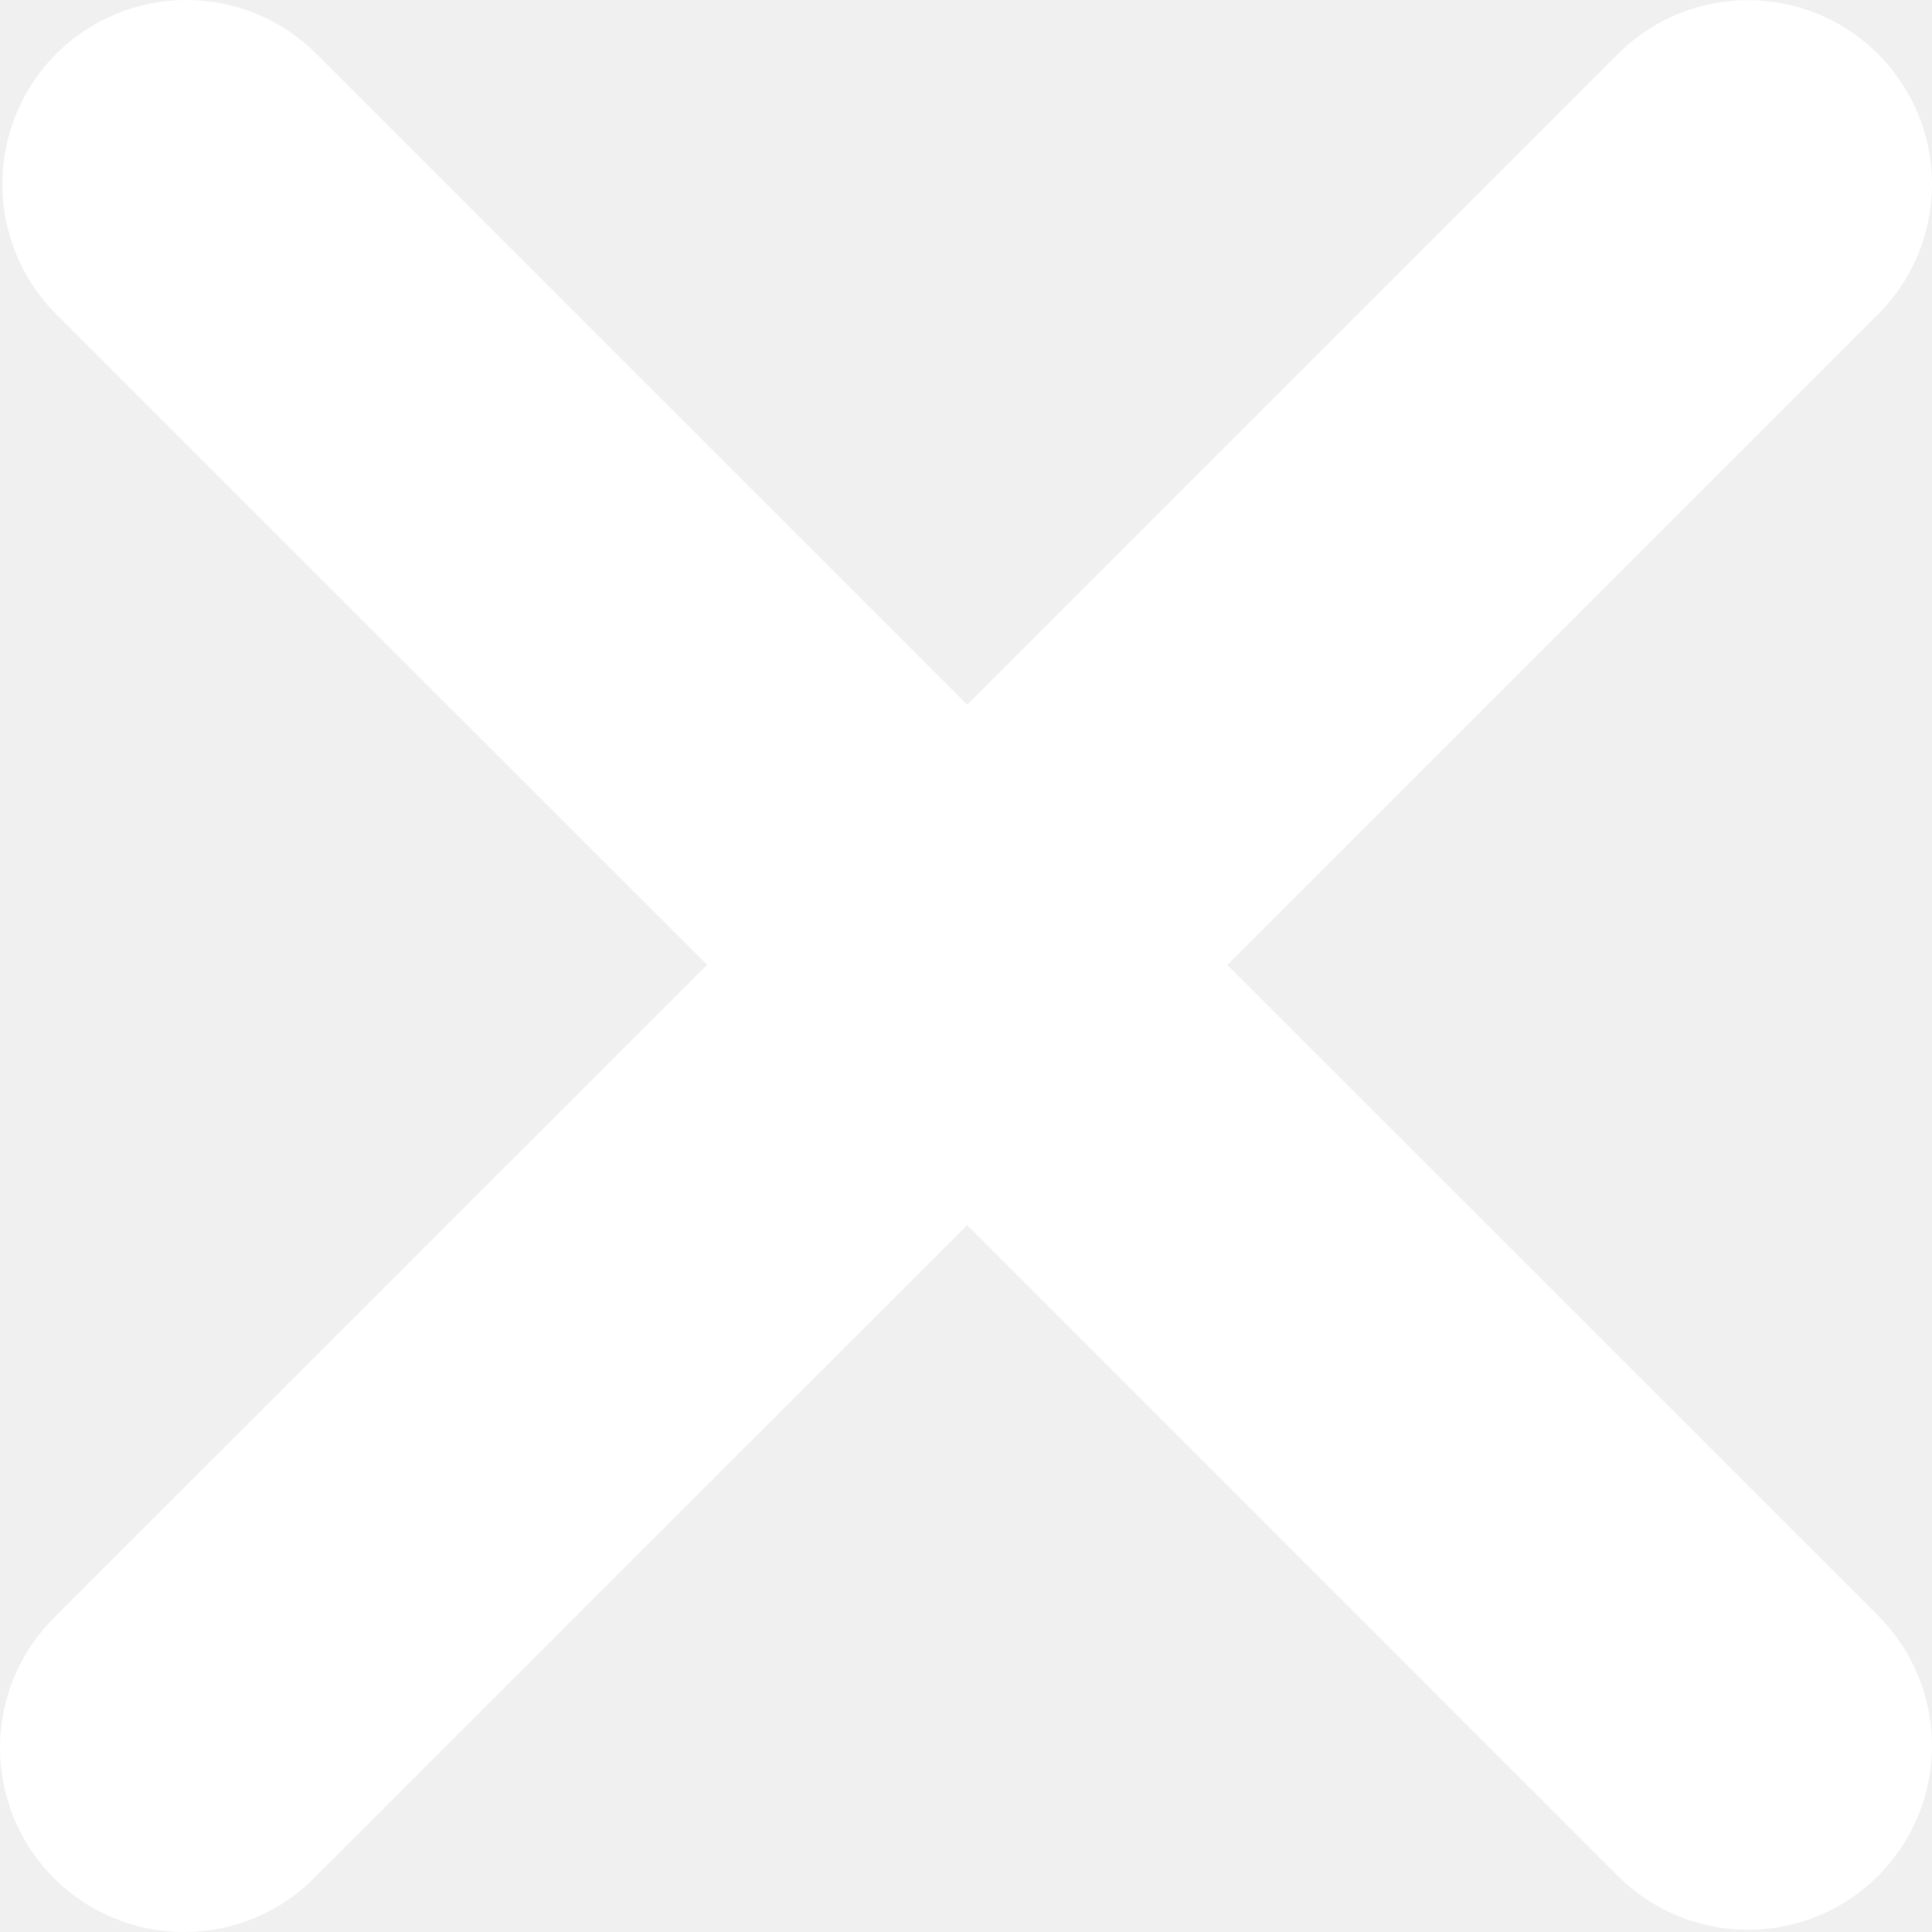
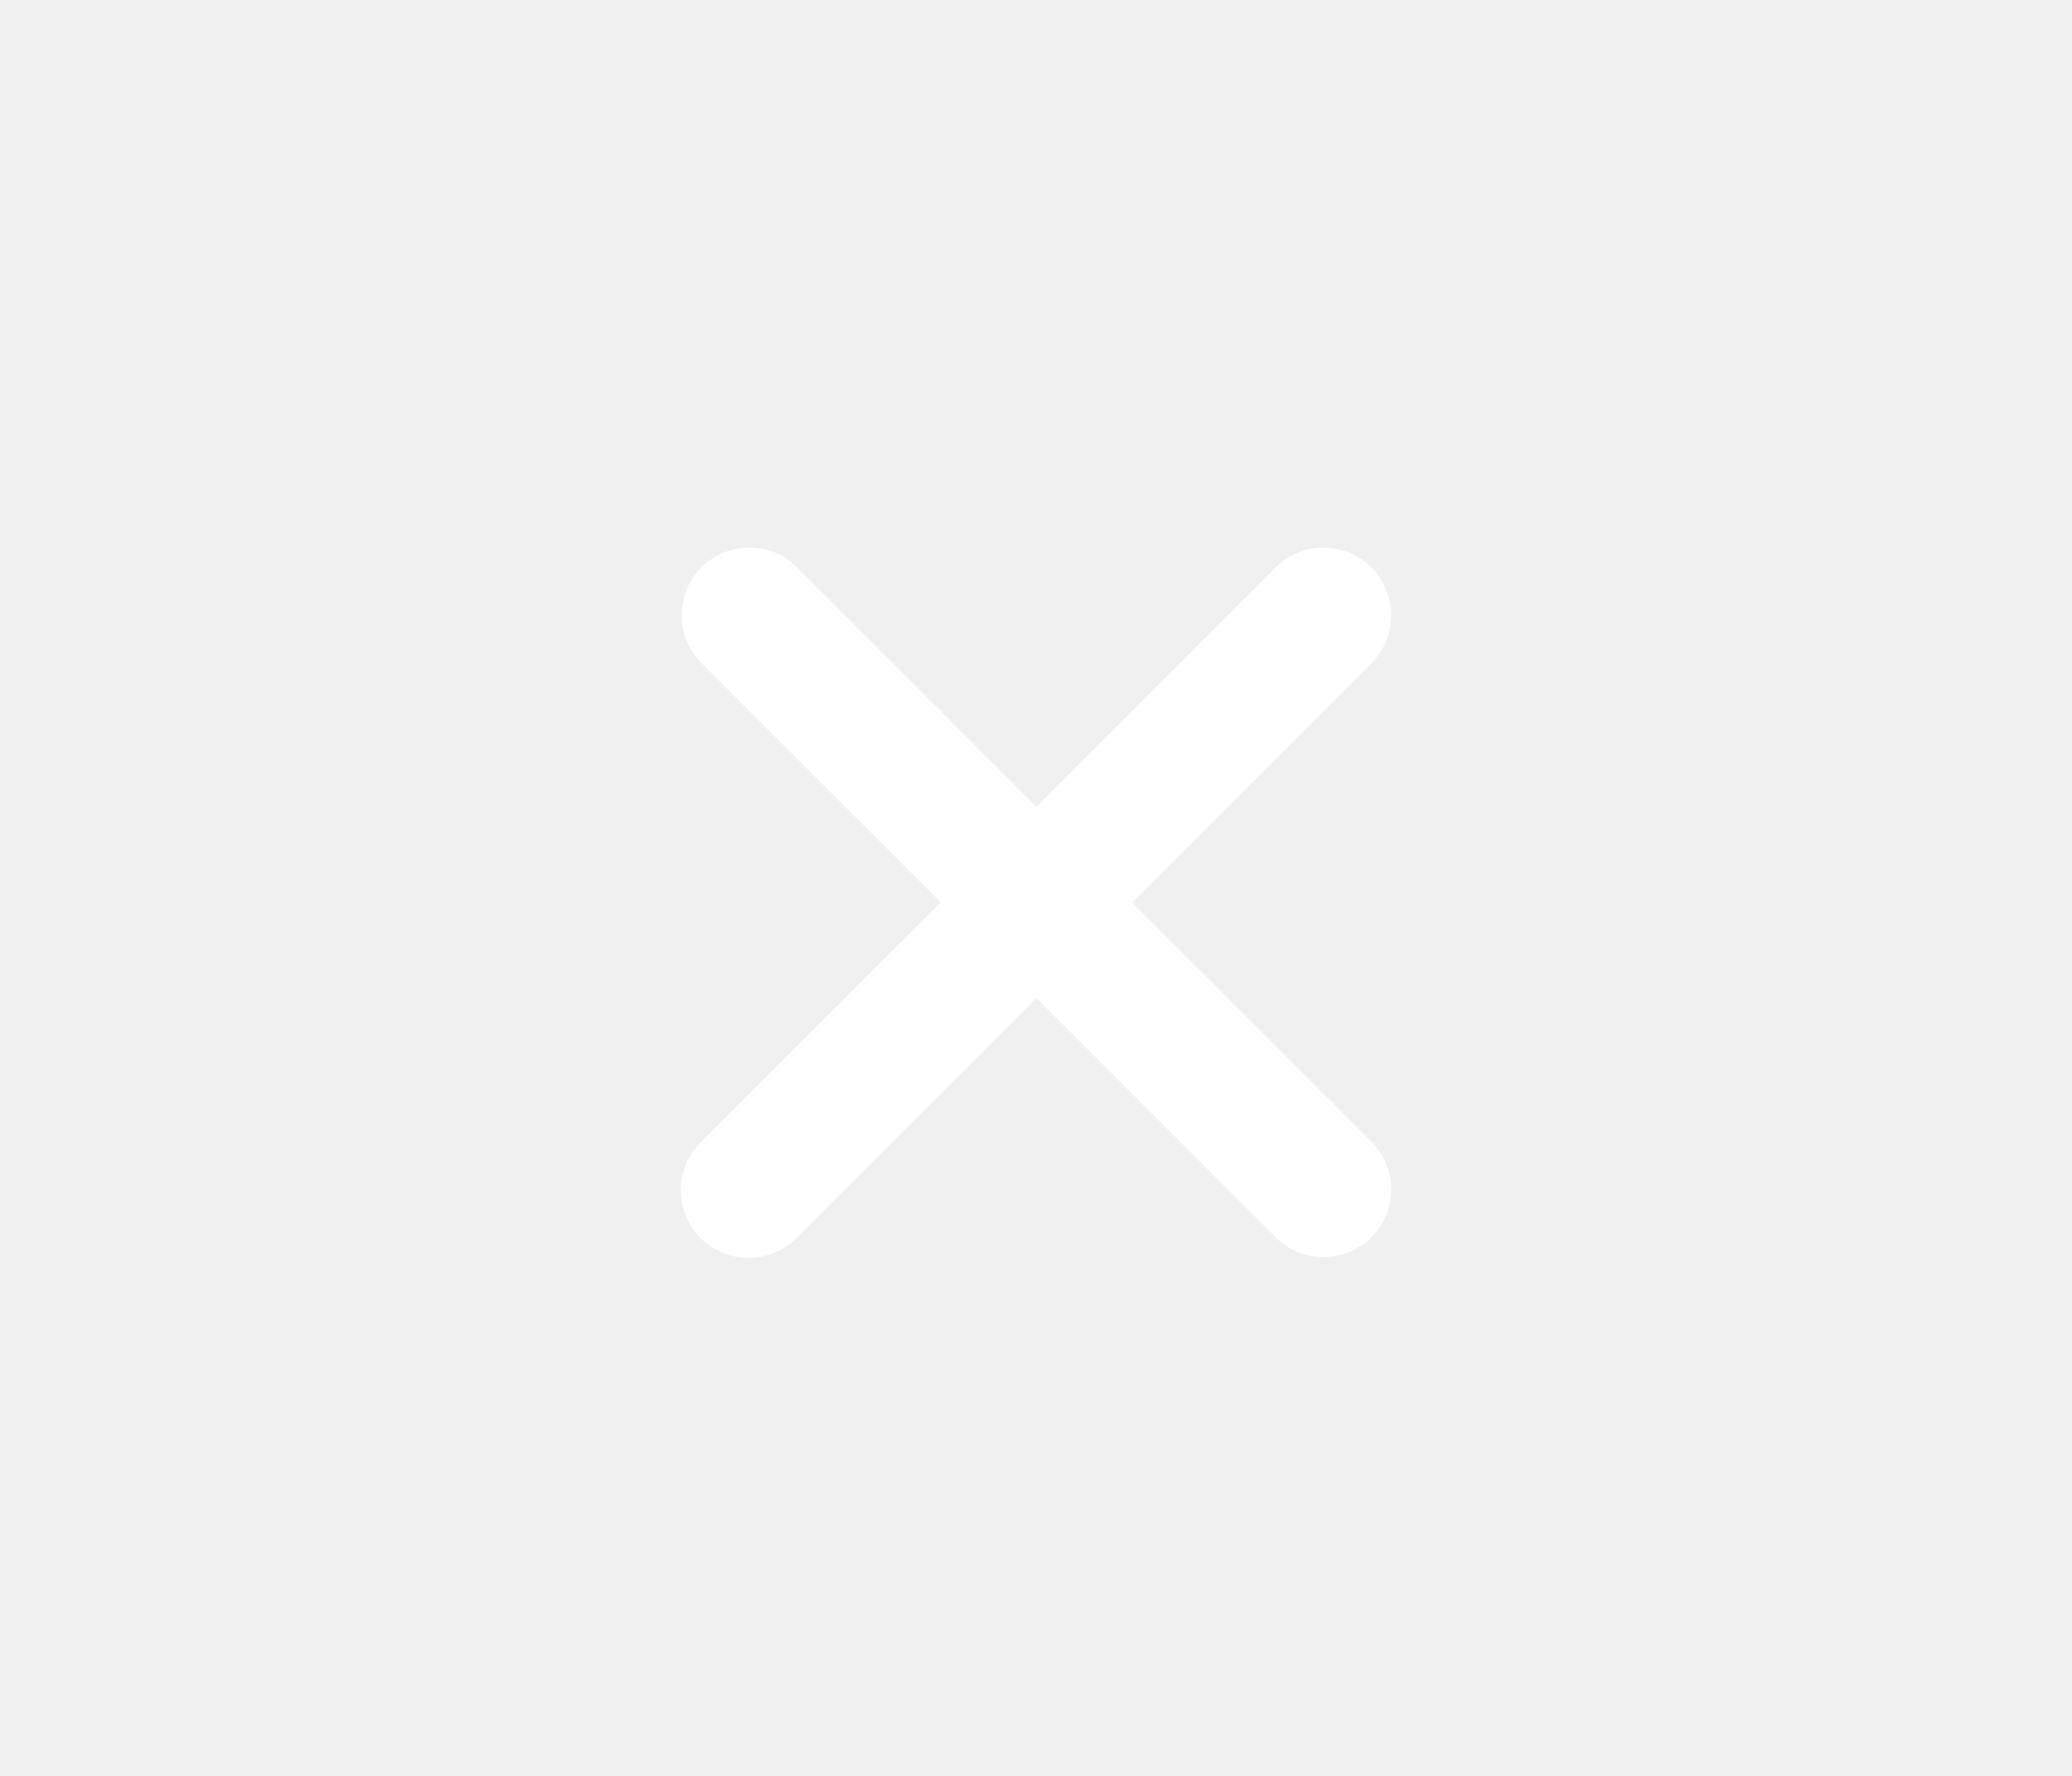
- <svg xmlns="http://www.w3.org/2000/svg" width="24" height="24" viewBox="0 0 24 24" fill="none">
-   <path fill-rule="evenodd" clip-rule="evenodd" d="M0.697 0.67C0.909 0.458 1.162 0.289 1.439 0.174C1.717 0.059 2.014 0 2.314 0C2.615 0 2.912 0.059 3.19 0.174C3.467 0.289 3.719 0.458 3.931 0.67L12.014 8.754L20.096 0.672C20.525 0.243 21.107 0.002 21.713 0.002C22.319 0.001 22.901 0.242 23.33 0.671C23.759 1.1 24 1.681 24 2.287C24 2.894 23.759 3.475 23.331 3.904L15.247 11.988L23.331 20.07C23.543 20.283 23.711 20.535 23.826 20.812C23.941 21.09 24 21.387 24 21.687C24 21.987 23.941 22.285 23.826 22.562C23.711 22.839 23.542 23.091 23.33 23.304C23.118 23.516 22.866 23.684 22.588 23.799C22.311 23.914 22.013 23.973 21.713 23.973C21.413 23.973 21.116 23.914 20.838 23.799C20.561 23.684 20.309 23.515 20.096 23.303L12.014 15.219L3.931 23.301C3.721 23.52 3.468 23.694 3.19 23.814C2.911 23.934 2.611 23.997 2.307 24C2.004 24.003 1.703 23.945 1.421 23.83C1.14 23.715 0.885 23.546 0.67 23.331C0.456 23.117 0.286 22.861 0.171 22.581C0.056 22.3 -0.002 21.999 7.71472e-05 21.695C0.003 21.392 0.065 21.091 0.185 20.812C0.305 20.534 0.479 20.281 0.697 20.07L8.783 11.985L0.697 3.903C0.269 3.474 0.029 2.893 0.029 2.287C0.029 1.681 0.269 1.099 0.697 0.67Z" fill="white" />
+ <svg xmlns="http://www.w3.org/2000/svg" width="70" height="60" viewBox="0 0 70 60" fill="none">
+   <path fill-rule="evenodd" clip-rule="evenodd" d="M23.697 19.17C23.91 18.958 24.162 18.789 24.439 18.674C24.716 18.559 25.014 18.5 25.314 18.5C25.615 18.5 25.912 18.559 26.189 18.674C26.467 18.789 26.719 18.958 26.931 19.17L35.014 27.254L43.096 19.172C43.525 18.743 44.107 18.502 44.713 18.502C45.319 18.502 45.901 18.742 46.33 19.171C46.759 19.599 47 20.181 47 20.787C47 21.394 46.759 21.975 46.331 22.404L38.247 30.488L46.331 38.57C46.543 38.783 46.711 39.035 46.826 39.312C46.941 39.59 47 39.887 47 40.187C47 40.487 46.941 40.785 46.826 41.062C46.711 41.339 46.542 41.591 46.33 41.804C46.118 42.016 45.865 42.184 45.588 42.299C45.311 42.414 45.013 42.473 44.713 42.473C44.413 42.473 44.115 42.414 43.838 42.299C43.561 42.184 43.309 42.015 43.096 41.803L35.014 33.719L26.931 41.801C26.721 42.02 26.468 42.194 26.189 42.314C25.911 42.434 25.611 42.497 25.307 42.5C25.004 42.503 24.703 42.445 24.422 42.33C24.14 42.215 23.885 42.046 23.67 41.831C23.456 41.617 23.286 41.361 23.171 41.081C23.056 40.8 22.998 40.499 23 40.195C23.003 39.892 23.066 39.592 23.185 39.312C23.305 39.034 23.479 38.781 23.697 38.57L31.783 30.485L23.697 22.403C23.269 21.974 23.029 21.393 23.029 20.787C23.029 20.181 23.269 19.599 23.697 19.17Z" fill="white" />
</svg>
